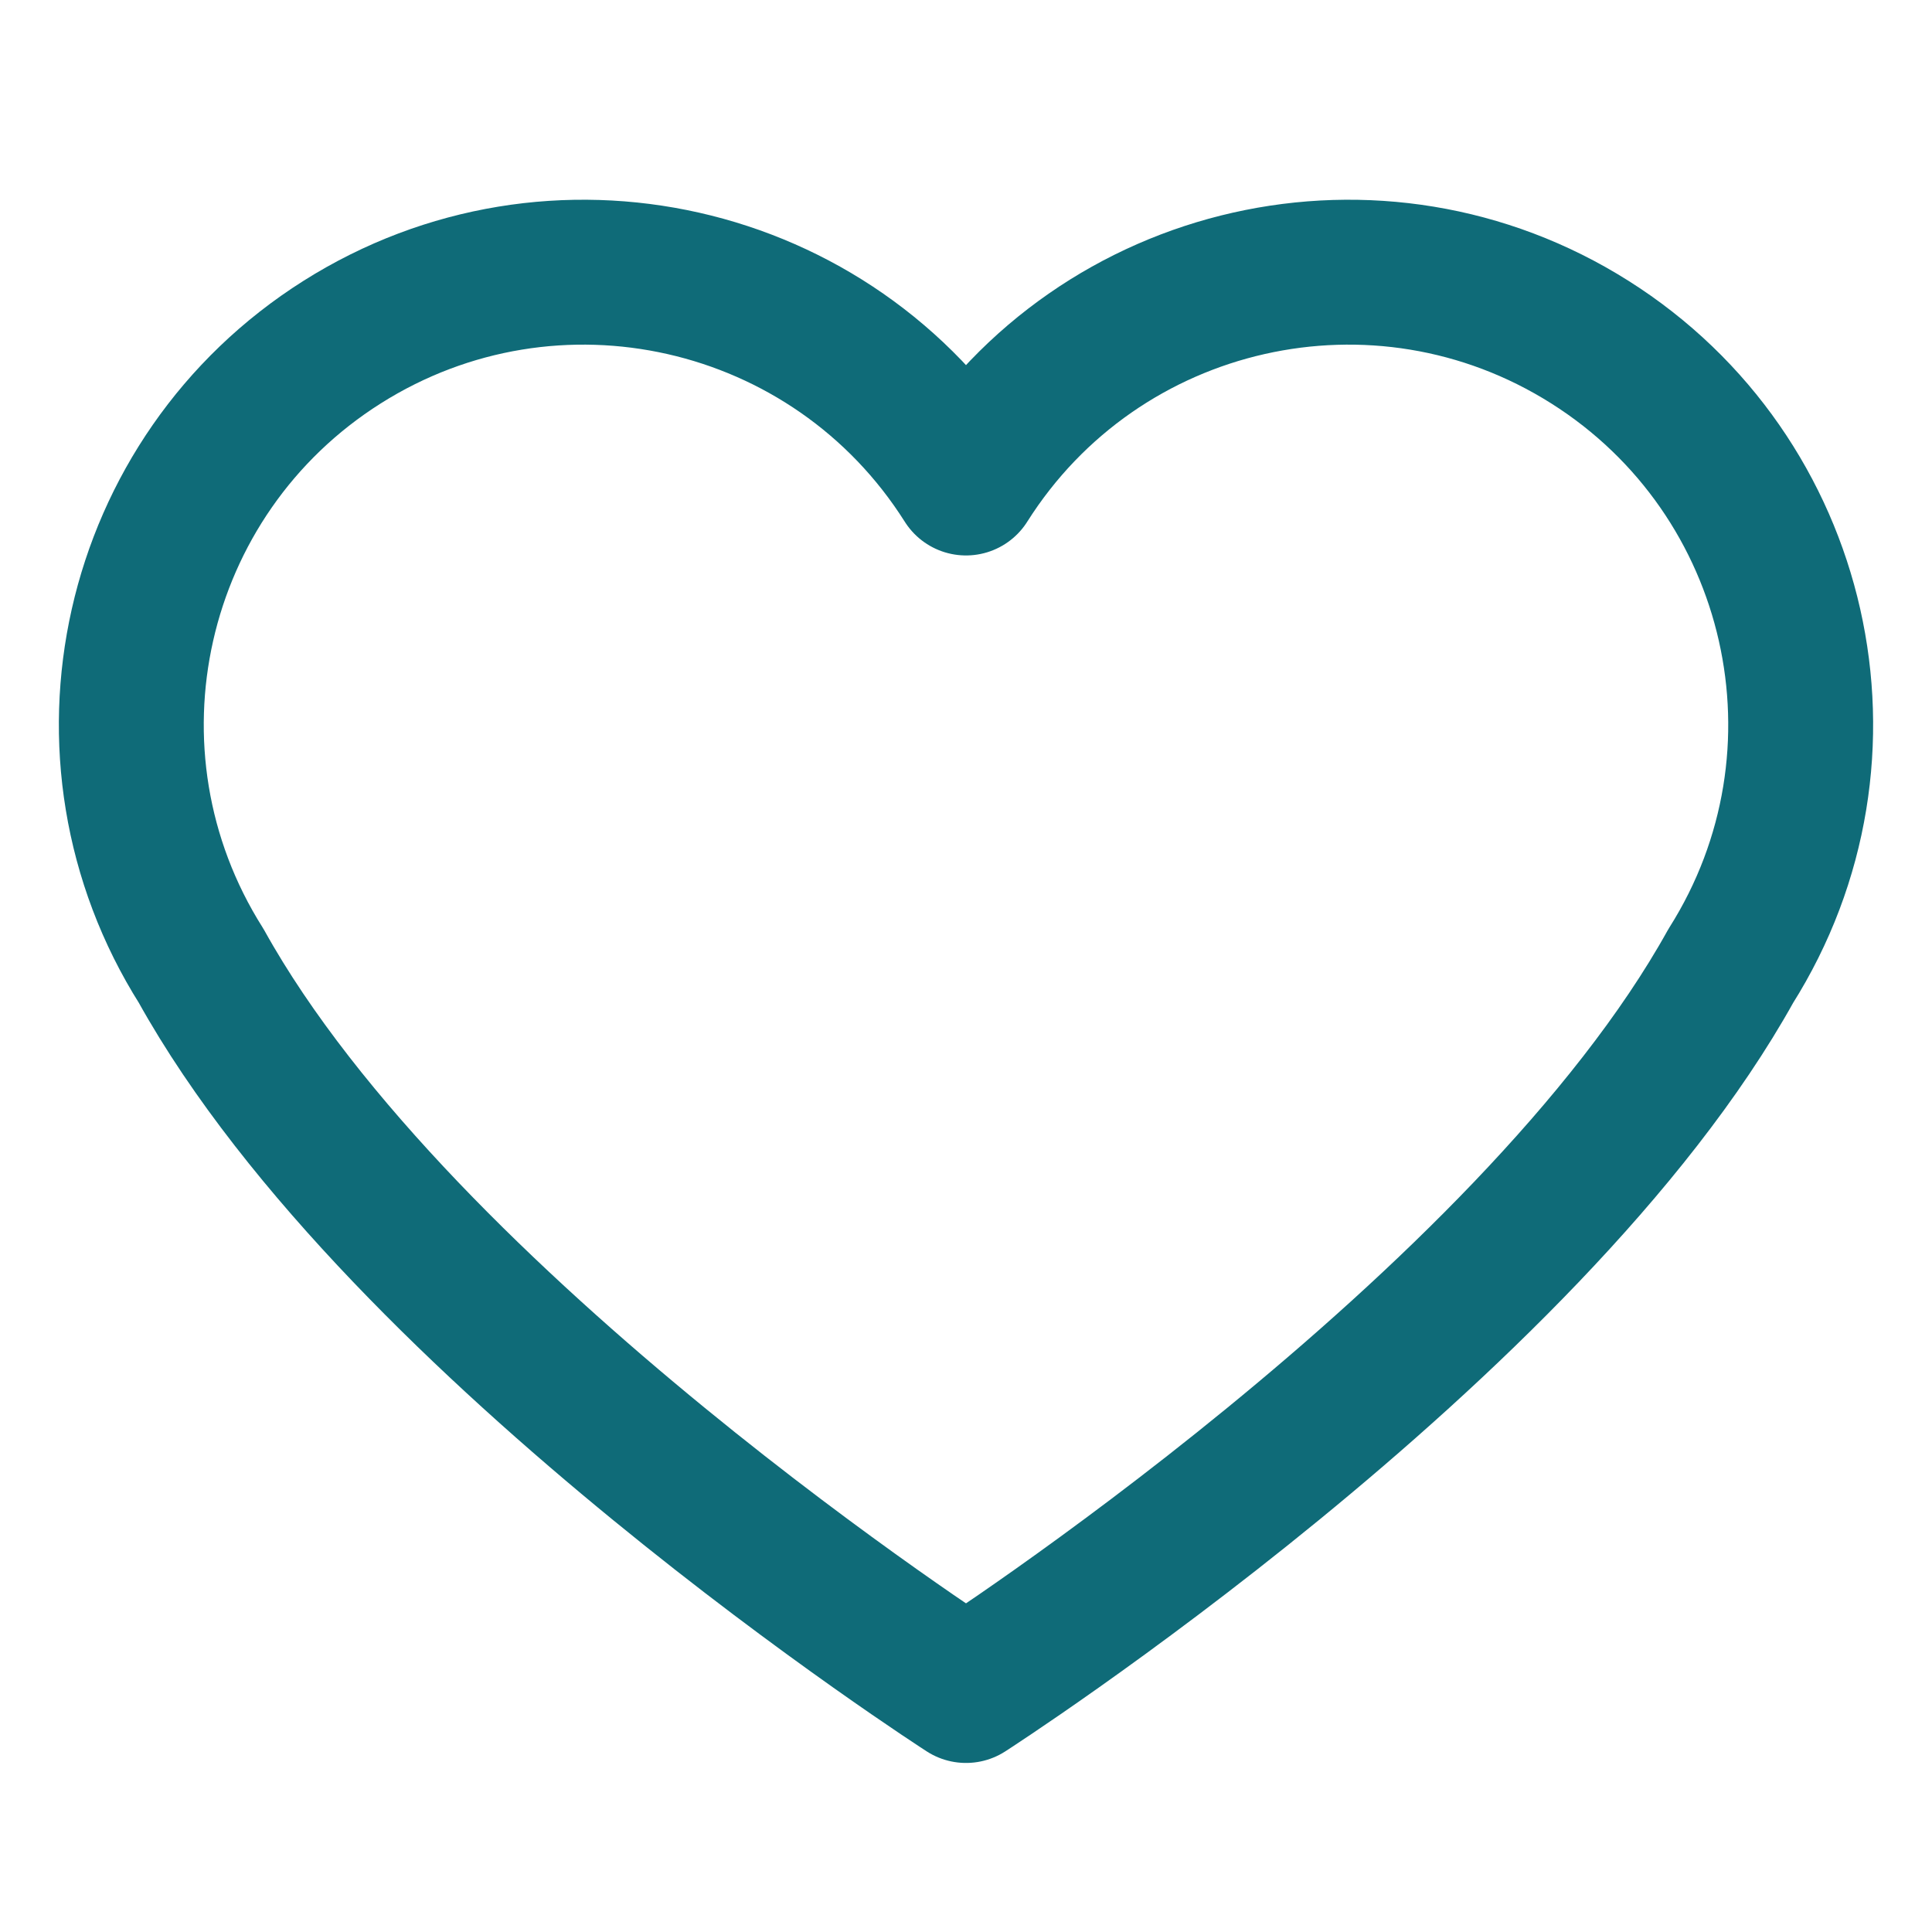
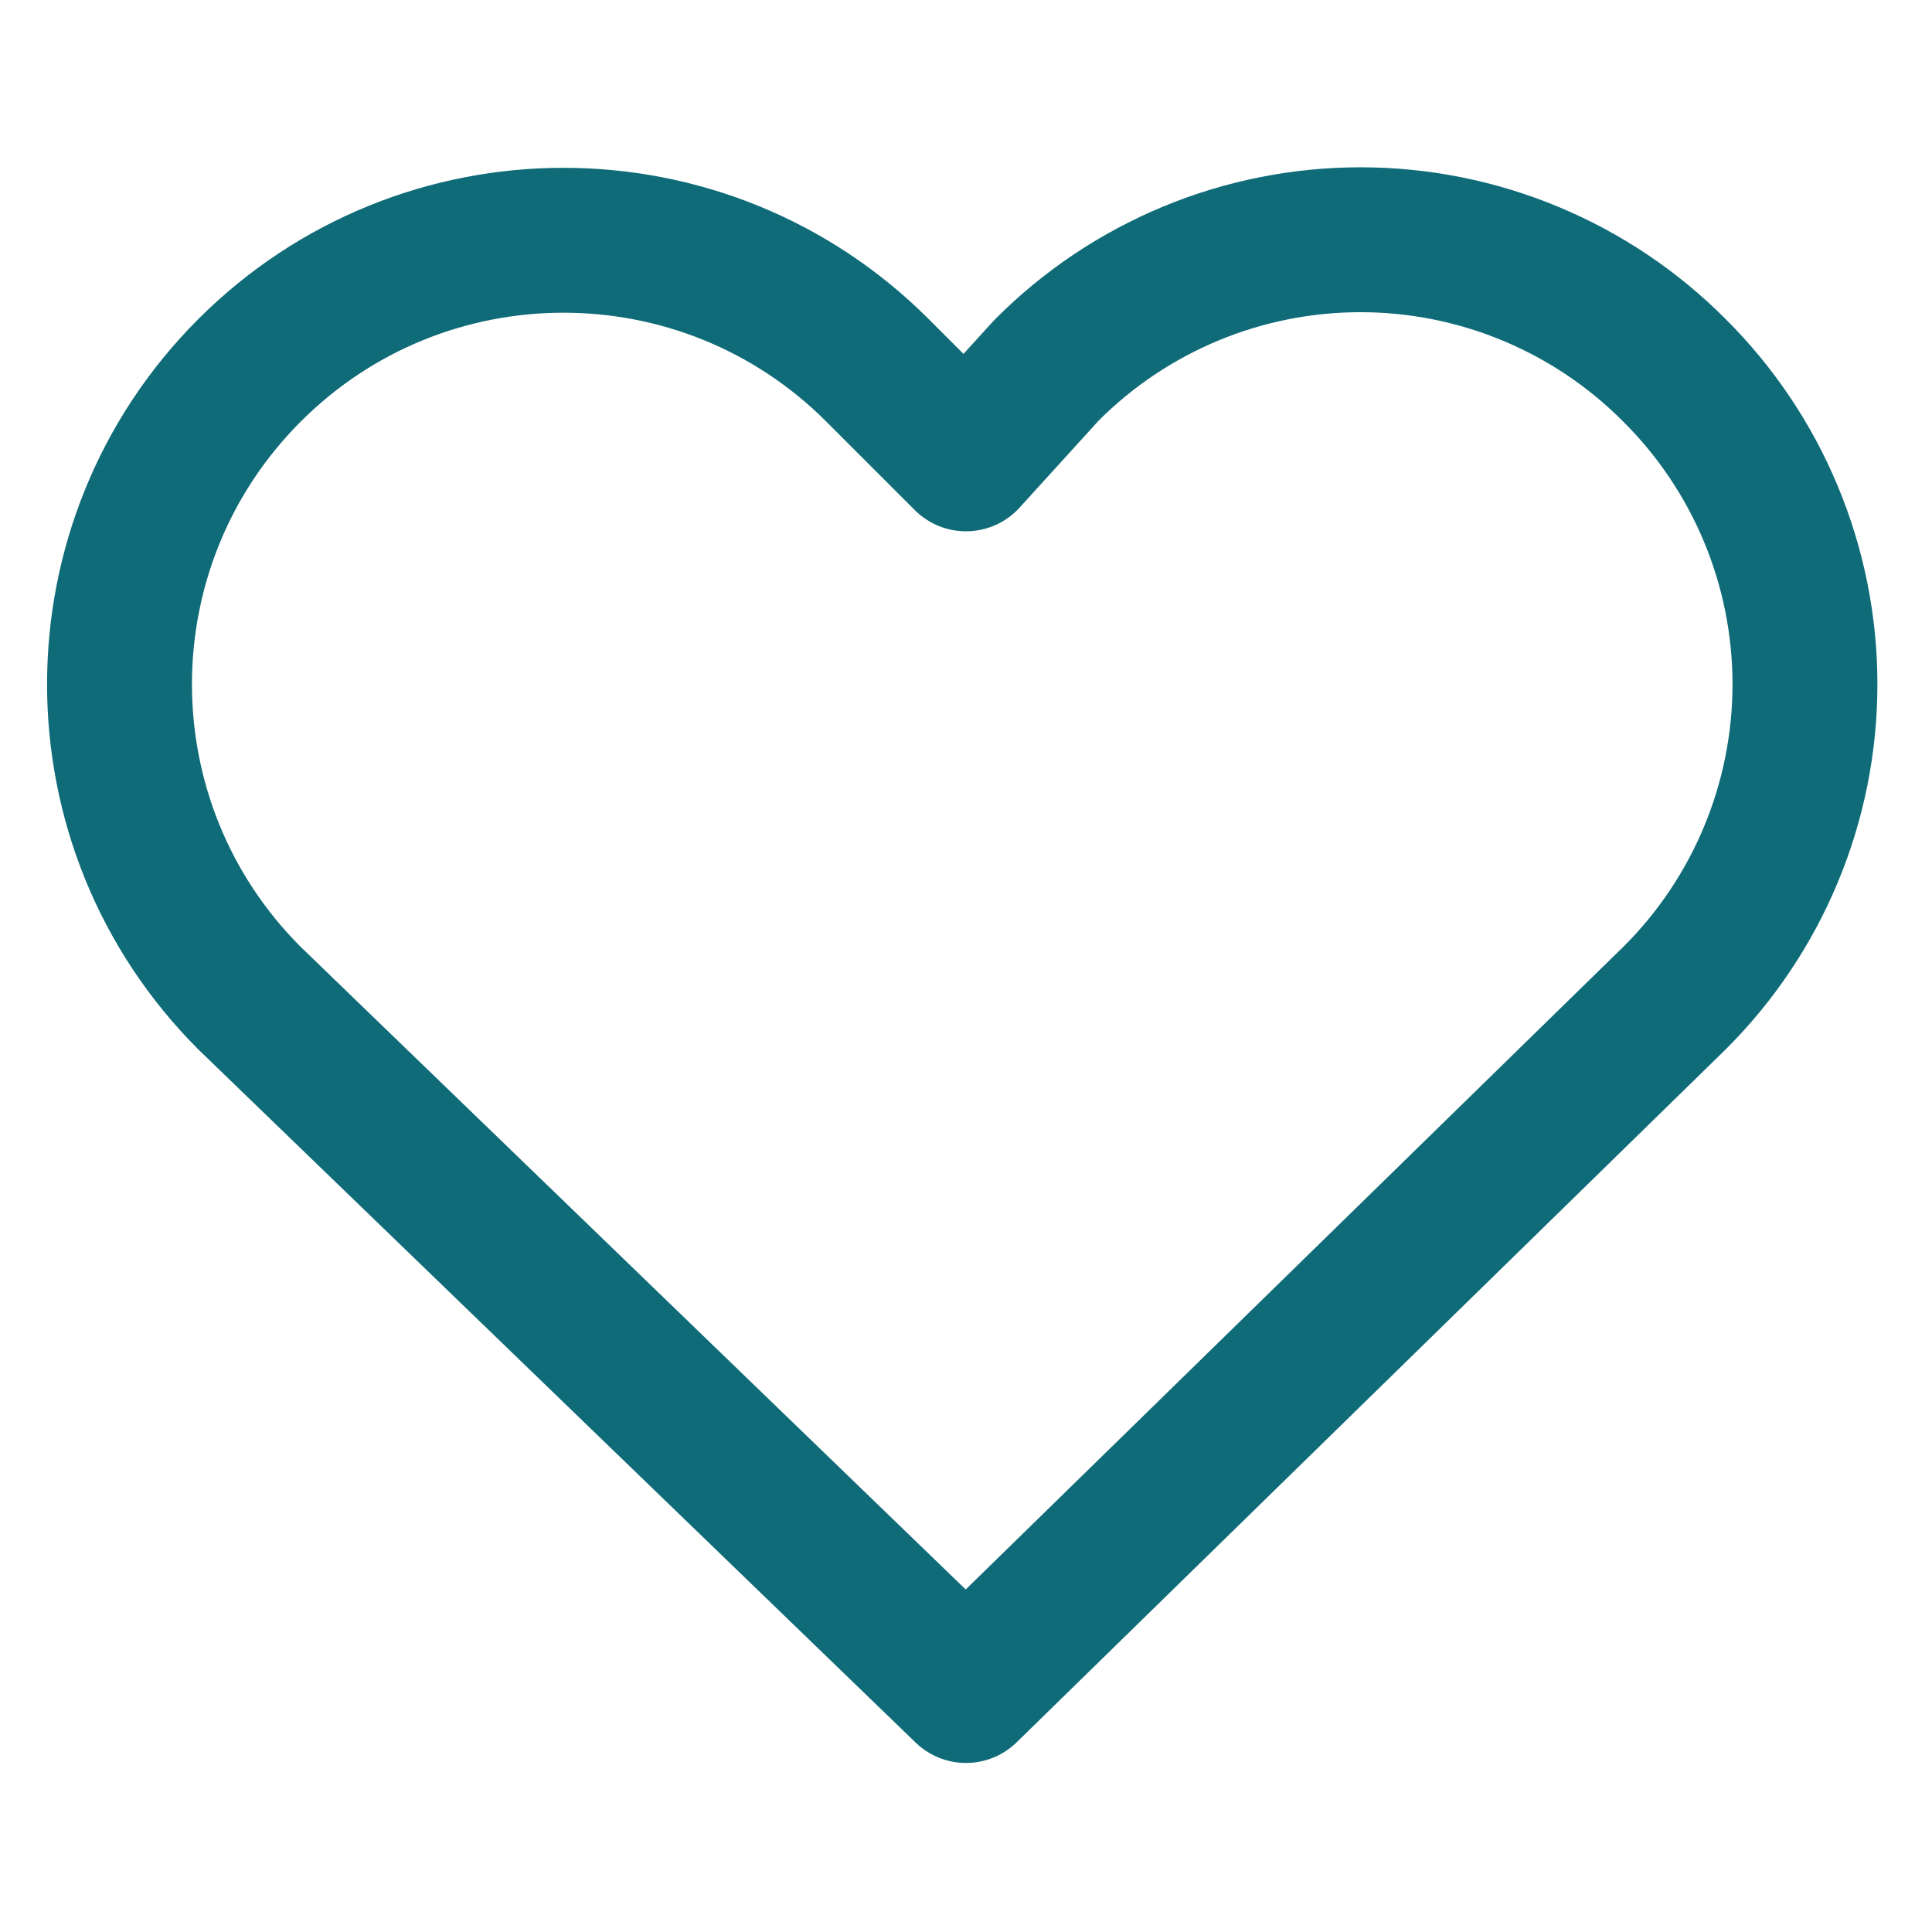
<svg xmlns="http://www.w3.org/2000/svg" width="48" height="48" viewBox="0 0 24 24" fill="none" stroke="#0f6b78" stroke-width="1.8" stroke-linecap="round" stroke-linejoin="round">
-   <path d="M12 21s-7-4.5-9.5-9A5.5 5.5 0 0 1 12 6a5.5 5.5 0 0 1 9.5 6C19 16.5 12 21 12 21z" />
+   <path d="M20.8 4.6a5.5 5.5 0 0 0-7.8 0L12 5.7l-1.1-1.1a5.5 5.5 0 0 0-7.8 7.8L12 21l8.8-8.6a5.5 5.5 0 0 0 0-7.8z" />
</svg>
